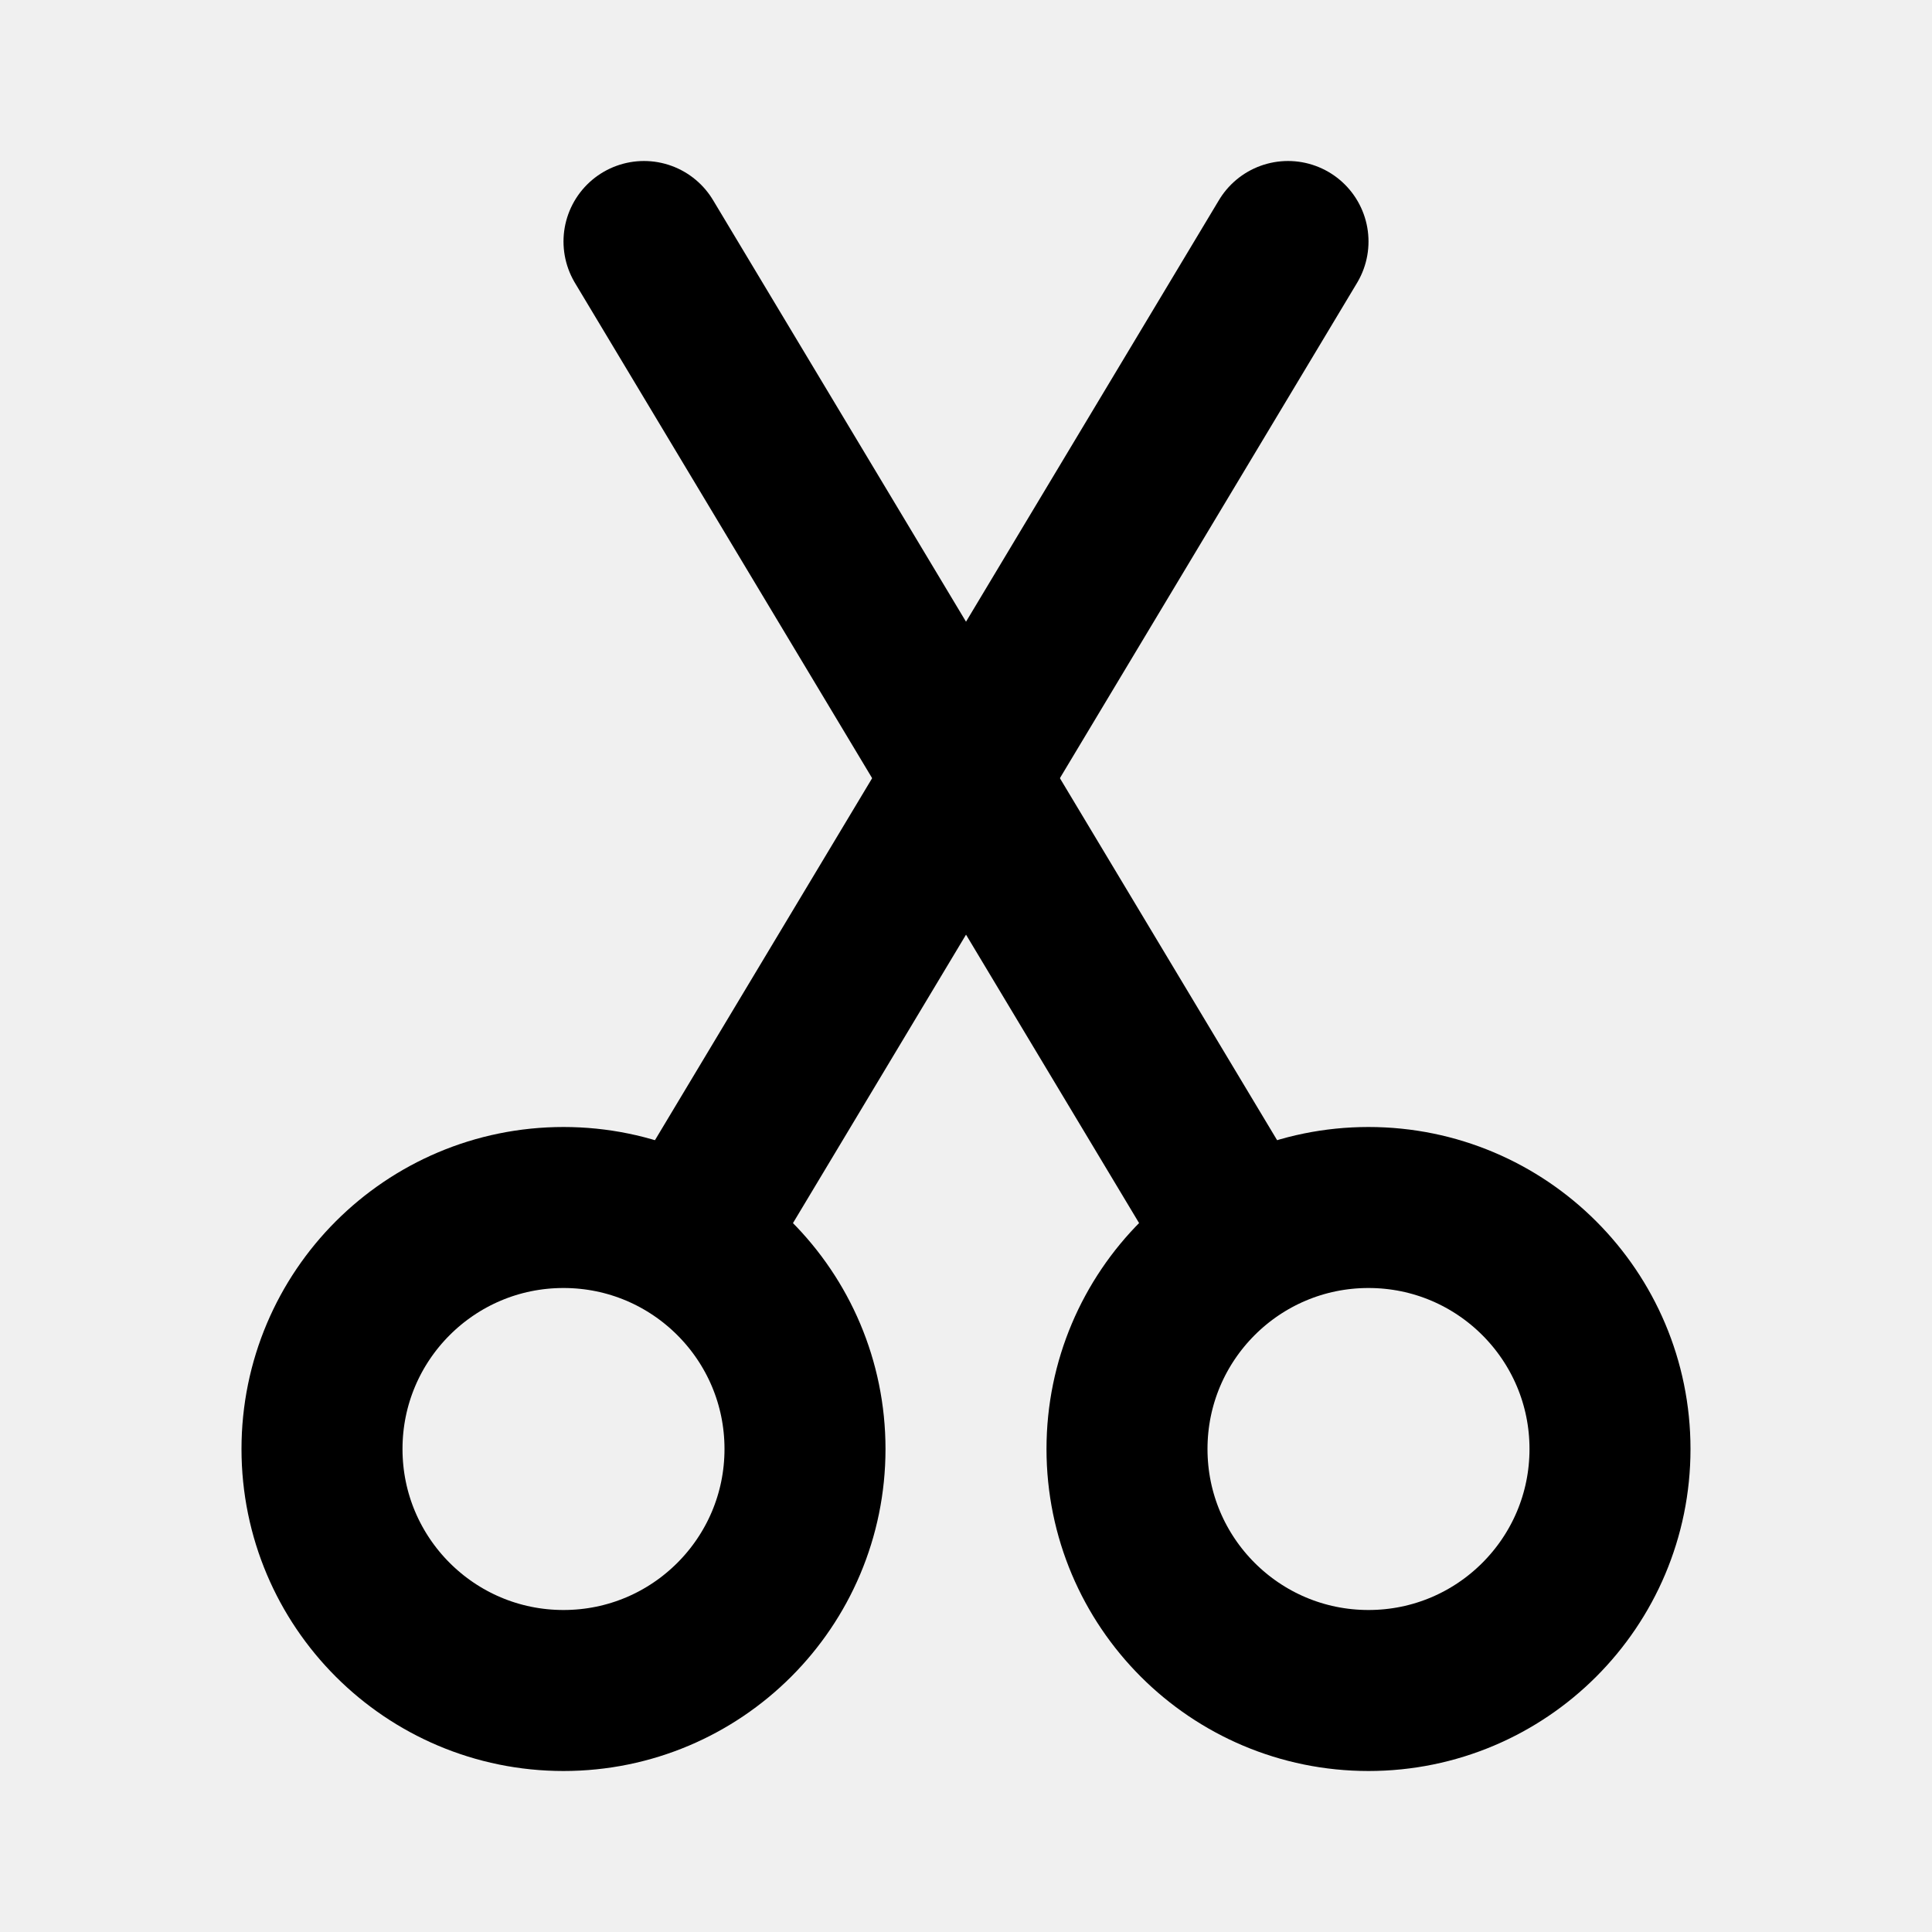
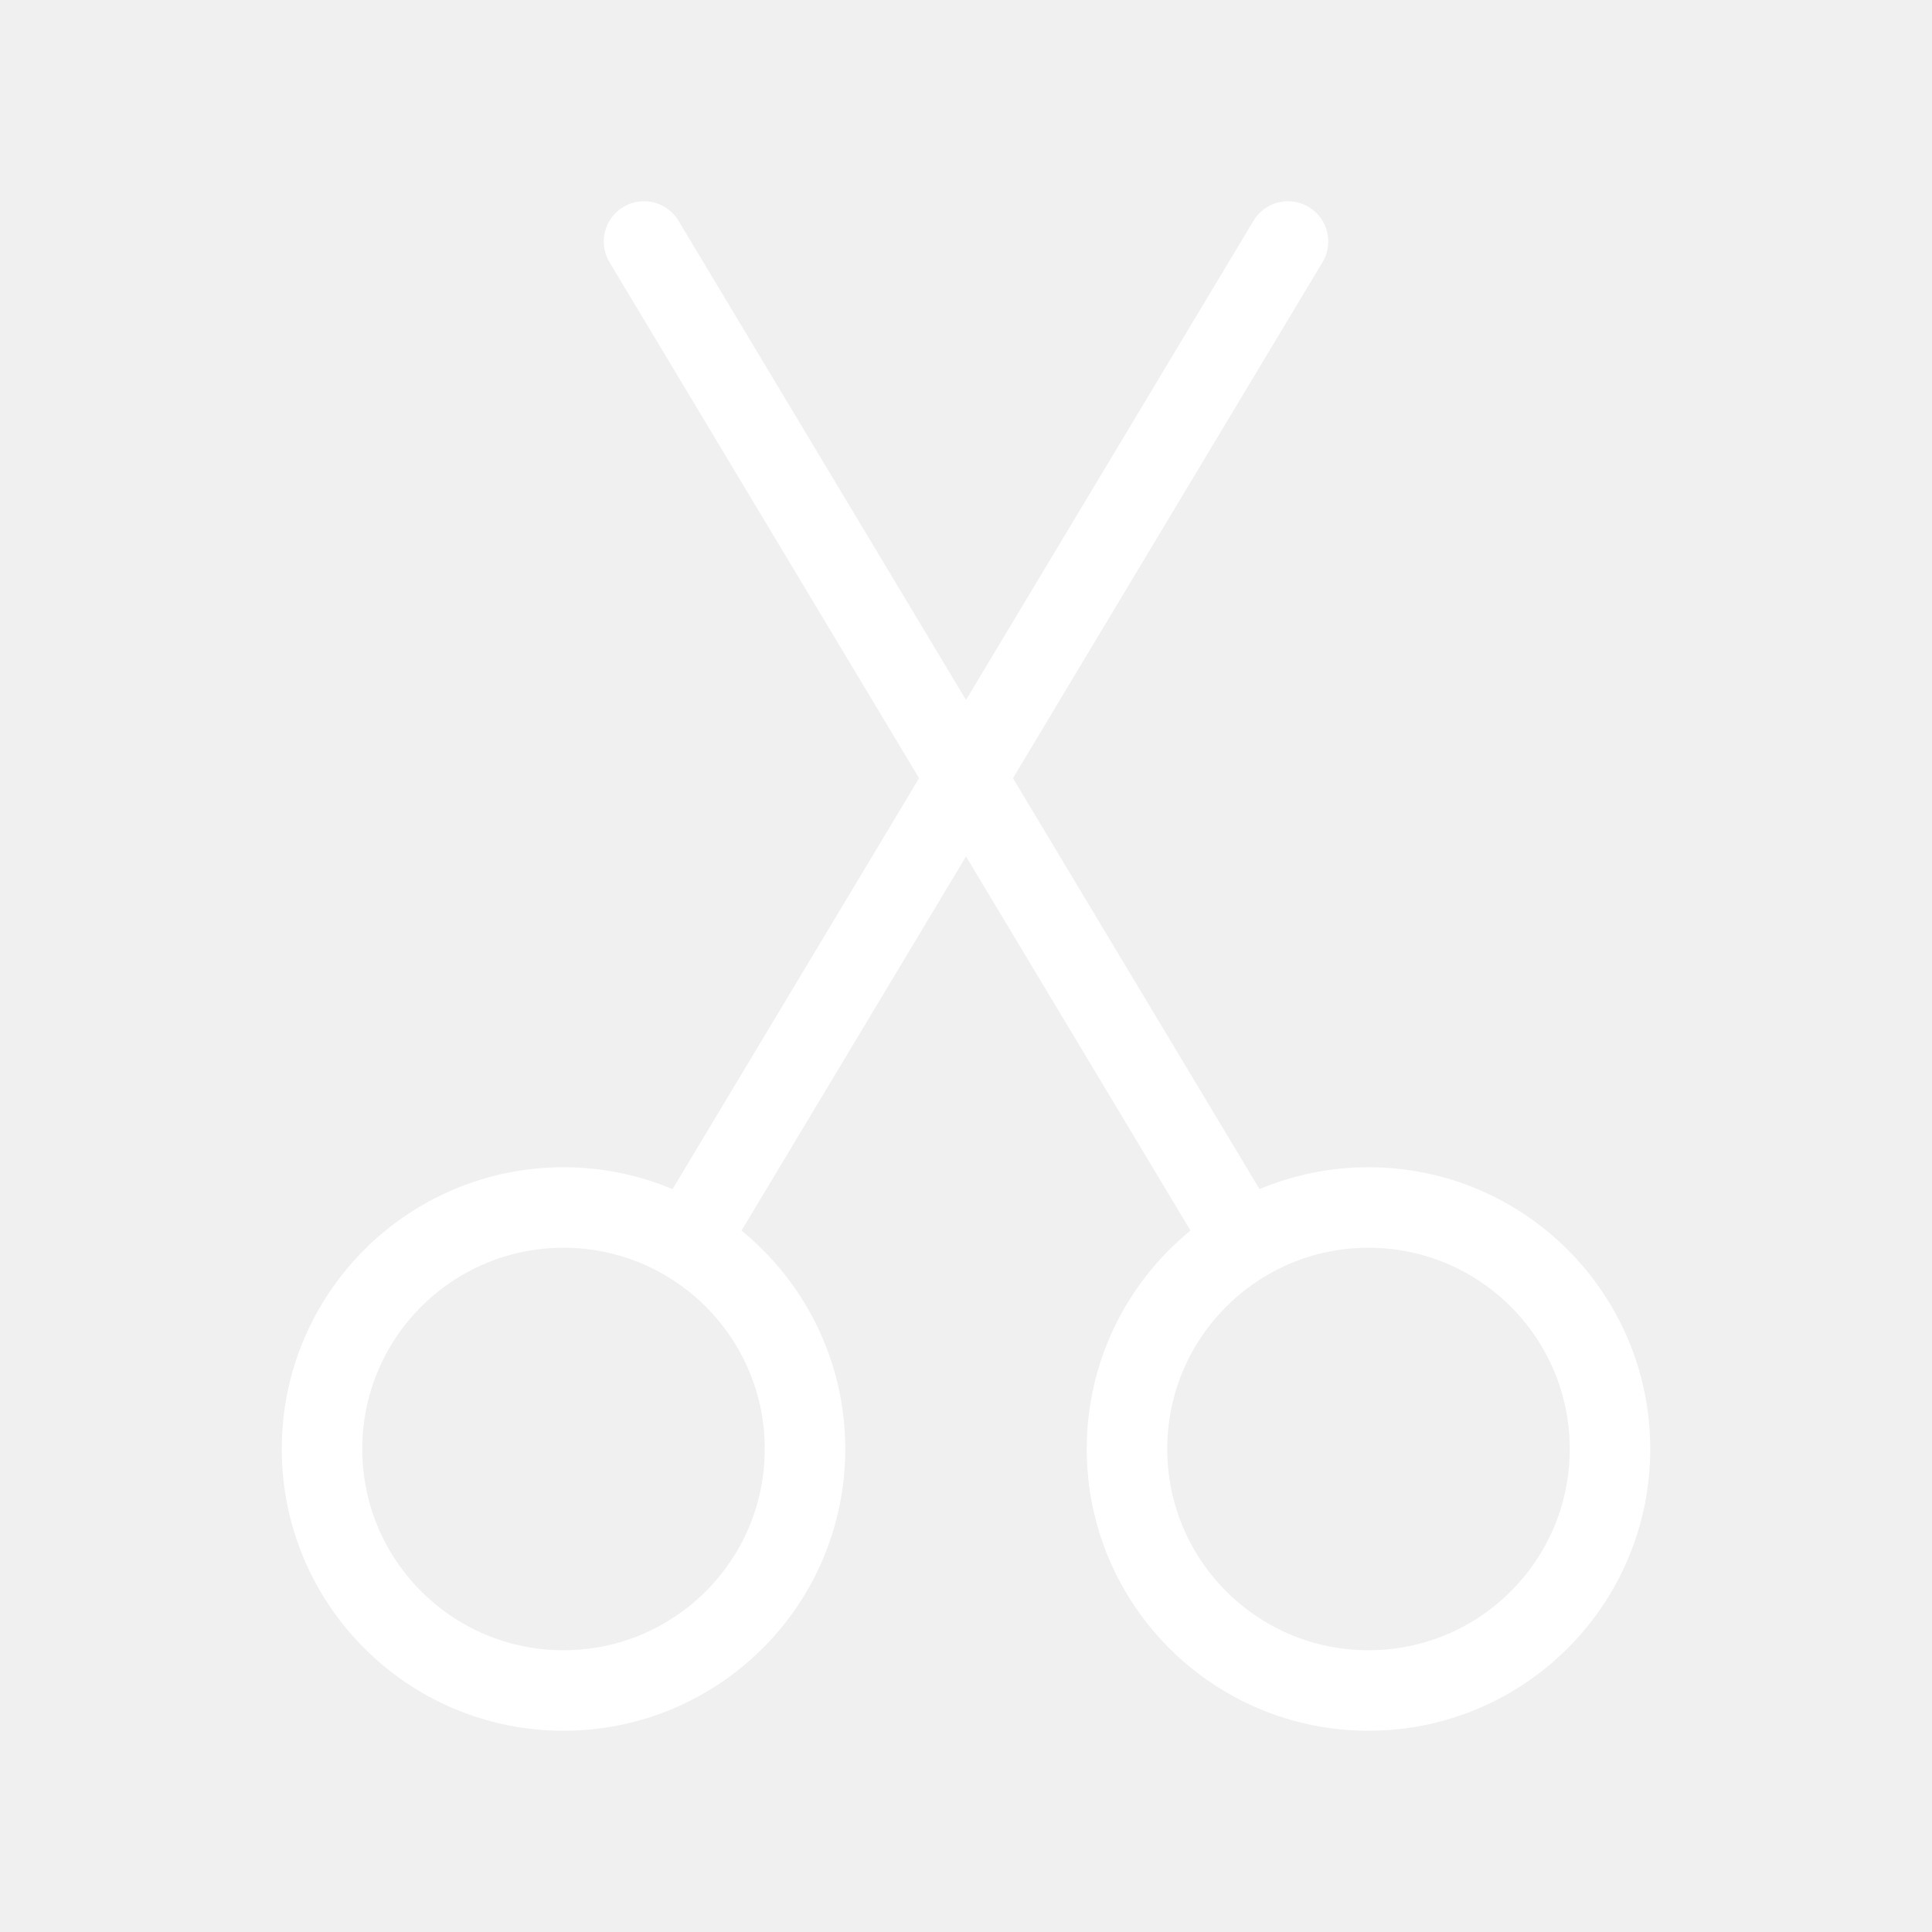
<svg xmlns="http://www.w3.org/2000/svg" width="800px" height="800px" viewBox="0 0 24 24" fill="none">
-   <path d="M7 21C8.657 21 10 19.657 10 18C10 16.343 8.657 15 7 15C5.343 15 4 16.343 4 18C4 19.657 5.343 21 7 21Z" stroke="#000000" stroke-width="2" />
-   <path d="M17 21C18.657 21 20 19.657 20 18C20 16.343 18.657 15 17 15C15.343 15 14 16.343 14 18C14 19.657 15.343 21 17 21Z" stroke="#000000" stroke-width="2" />
-   <path d="M16 3L8.665 15.226" stroke="#000000" stroke-width="2" stroke-linecap="round" stroke-linejoin="round" />
-   <path d="M8 3L15.307 15.178" stroke="#000000" stroke-width="2" stroke-linecap="round" stroke-linejoin="round" />
+   <path d="M7 21C8.657 21 10 19.657 10 18C10 16.343 8.657 15 7 15C5.343 15 4 16.343 4 18C4 19.657 5.343 21 7 21Z" stroke="#FFFFFF" stroke-width="1" />
+   <path d="M17 21C18.657 21 20 19.657 20 18C20 16.343 18.657 15 17 15C15.343 15 14 16.343 14 18C14 19.657 15.343 21 17 21Z" stroke="#FFFFFF" stroke-width="1" />
+   <path d="M16 3L8.665 15.226" stroke="#FFFFFF" stroke-width="1" stroke-linecap="round" stroke-linejoin="round" />
+   <path d="M8 3L15.307 15.178" stroke="#FFFFFF" stroke-width="1" stroke-linecap="round" stroke-linejoin="round" />
</svg>
